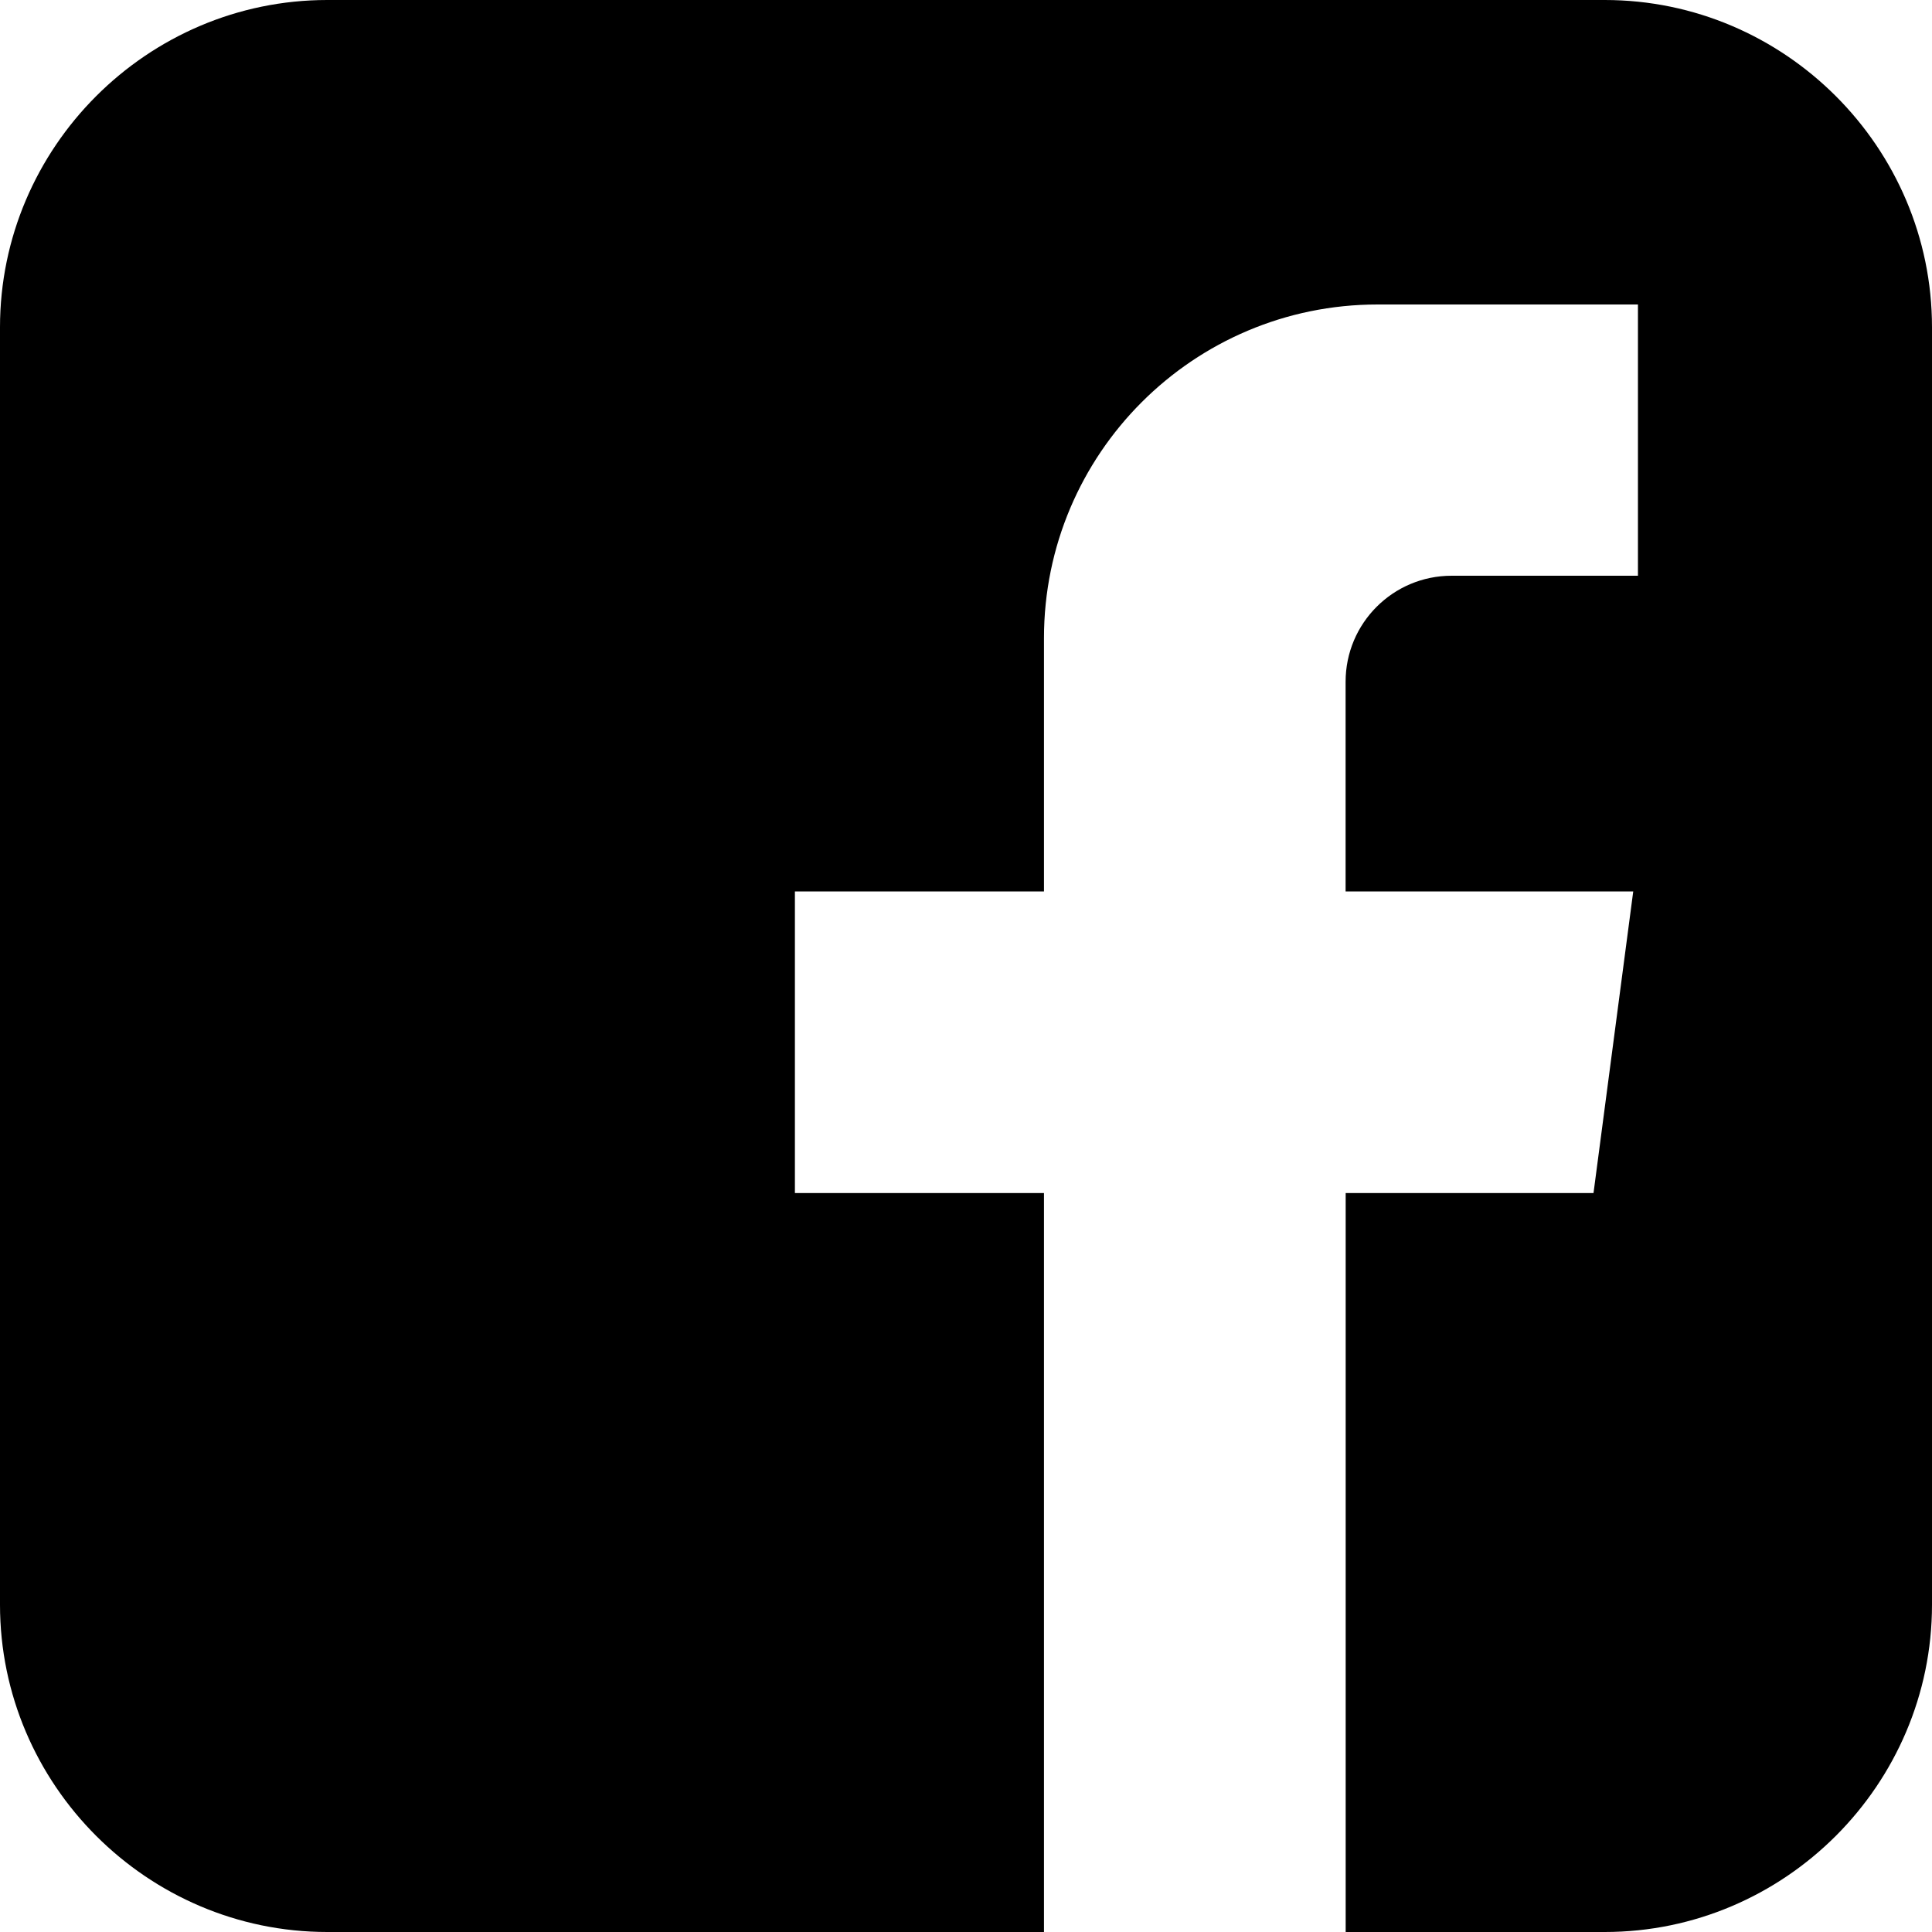
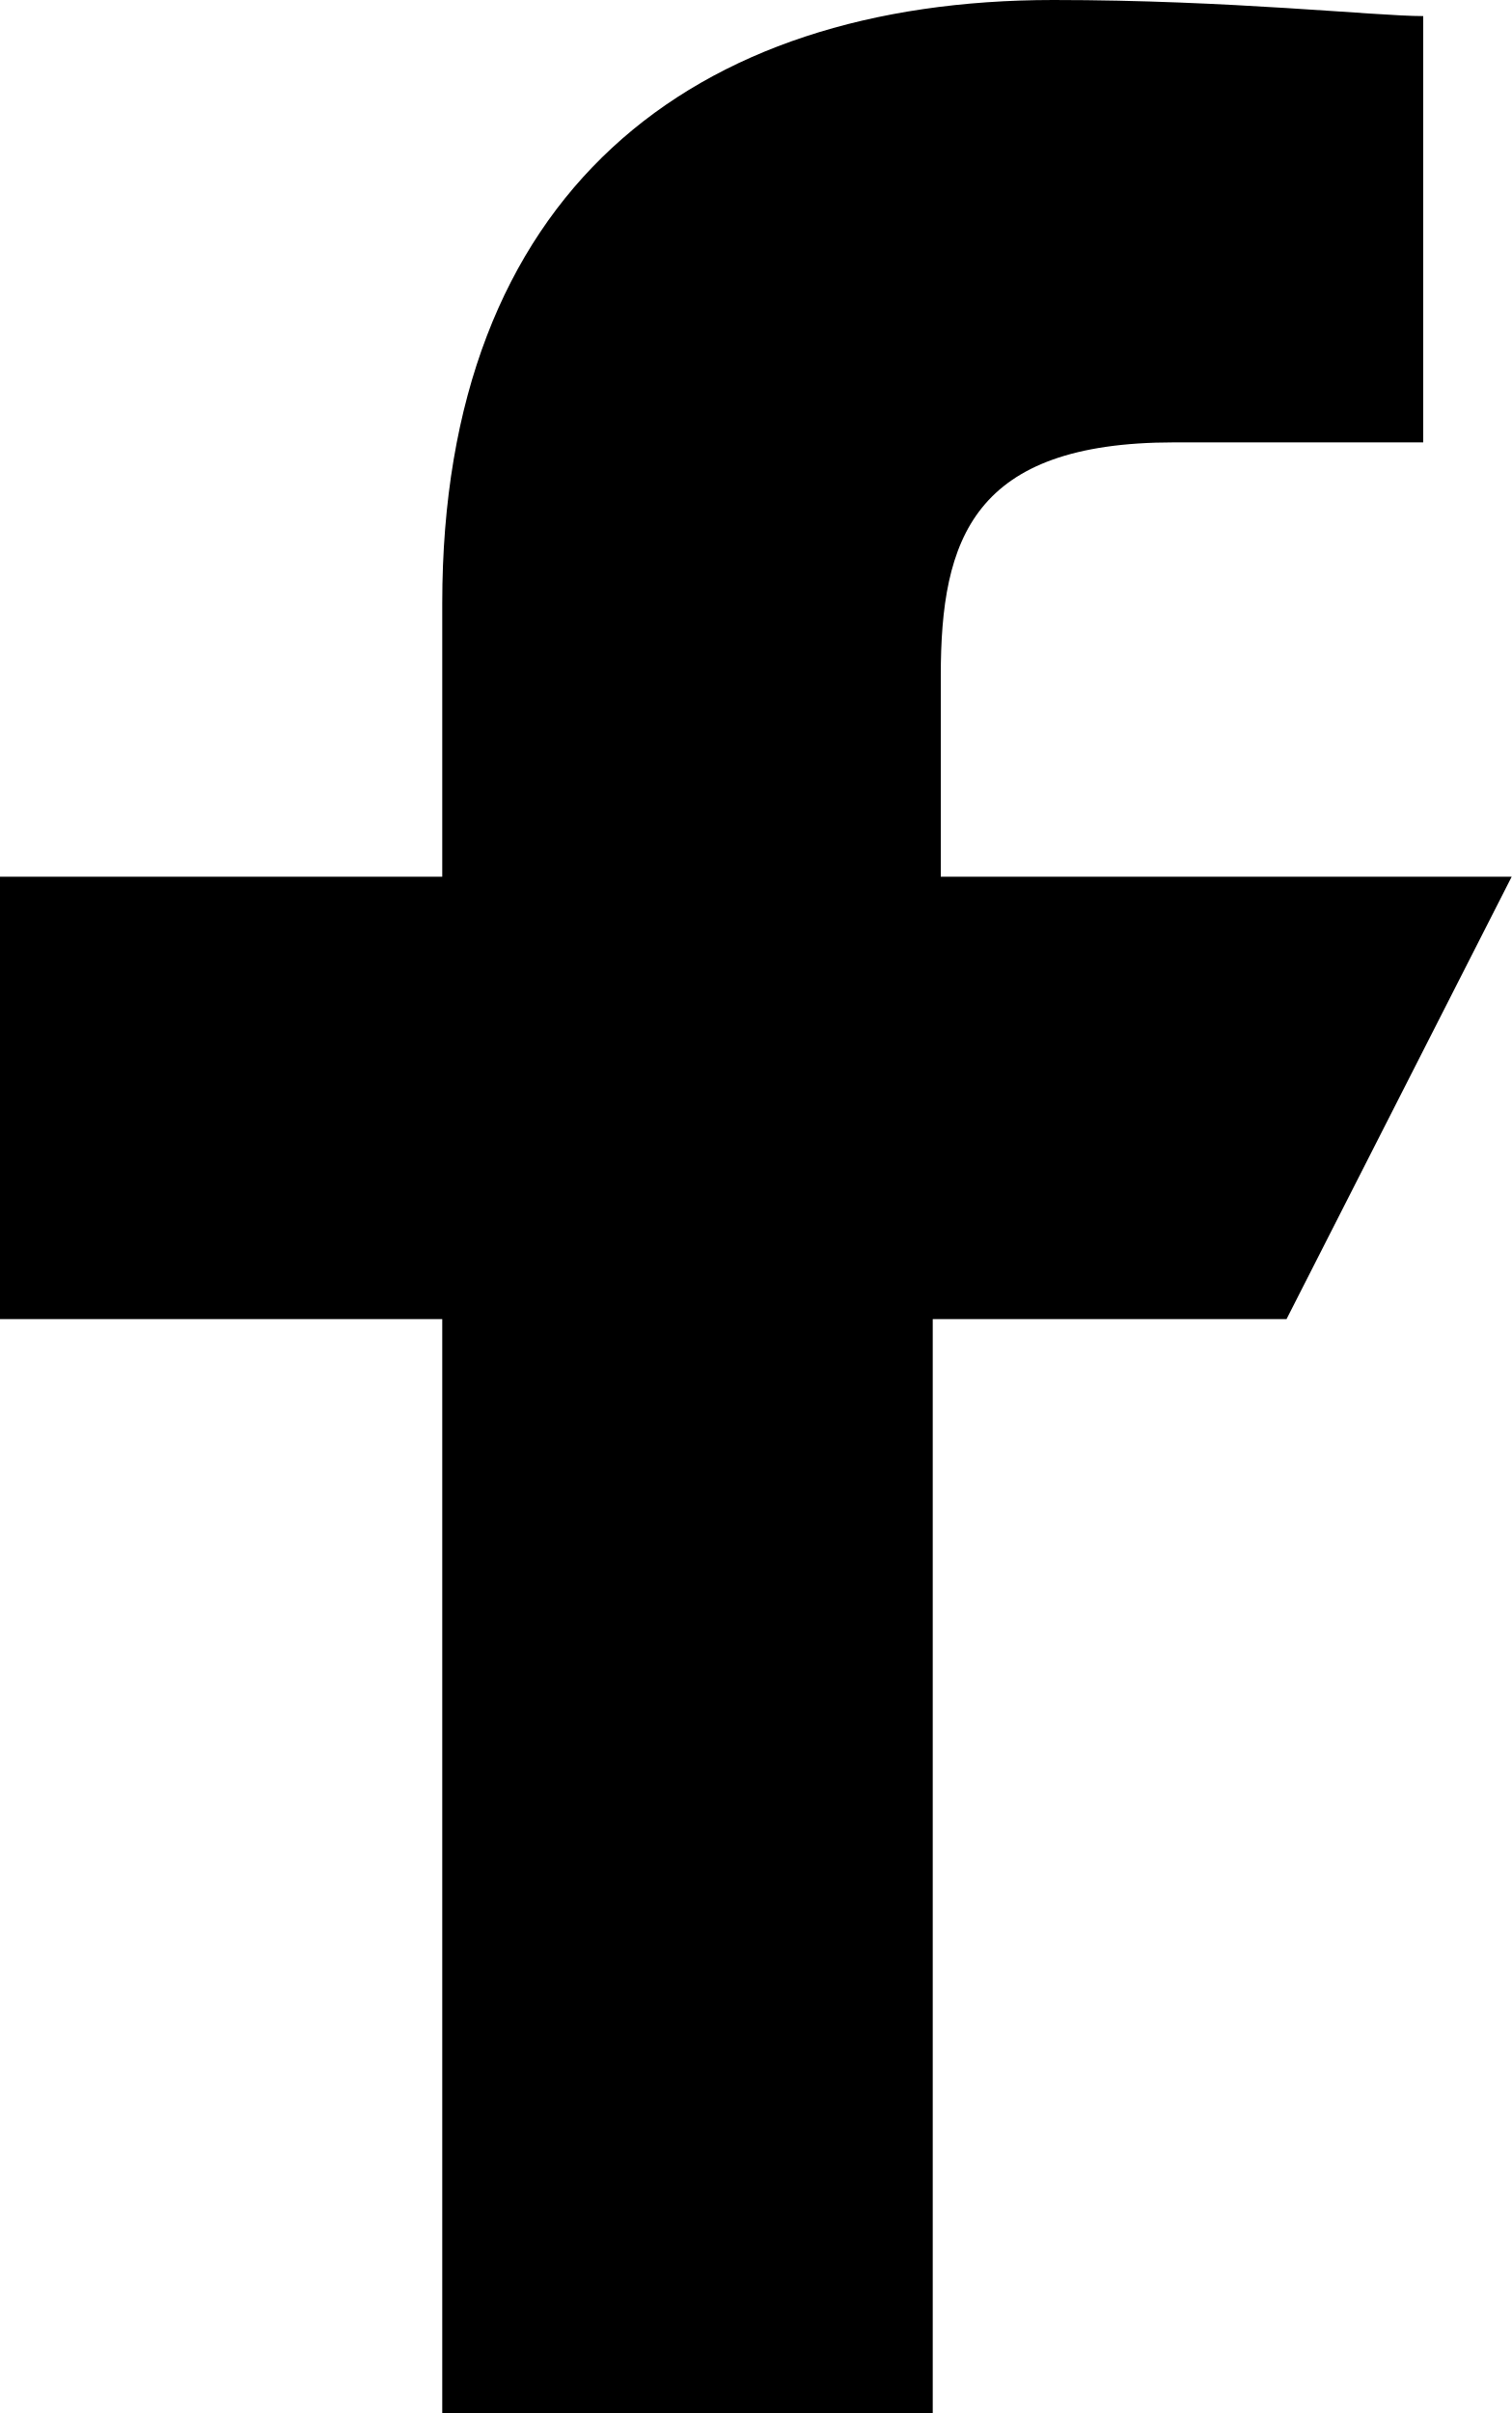
- <svg xmlns="http://www.w3.org/2000/svg" viewBox="0 0 2500 2500">
-   <path d="M2076.5 0h-1653C190.6 0 0 190.6 0 423.5v1653C0 2309.4 190.6 2500 423.5 2500h927.4v-956.2h-322.3v-390.3h322.3V825.7c0-238.4 193.3-431.7 431.7-431.7h336.9v351h-241.1c-75.8 0-137.2 61.4-137.2 137.2v271.3h372.2l-51.4 390.3h-320.7V2500h335.2c232.9 0 423.5-190.6 423.5-423.5v-1653C2500 190.6 2309.4 0 2076.5 0z" />
+ <svg xmlns="http://www.w3.org/2000/svg" viewBox="0 0 18.8 30">
+   <path d="M5.5 30V16.4H0v-5.5h5.5V7.5C5.5 2.4 8.6 0 13.1 0c2.2 0 4 .2 4.6.2v5.3h-3.1c-2.5 0-2.9 1.2-2.9 2.9v2.5h7.1L16 16.4h-4.4V30H5.5z" />
</svg>
